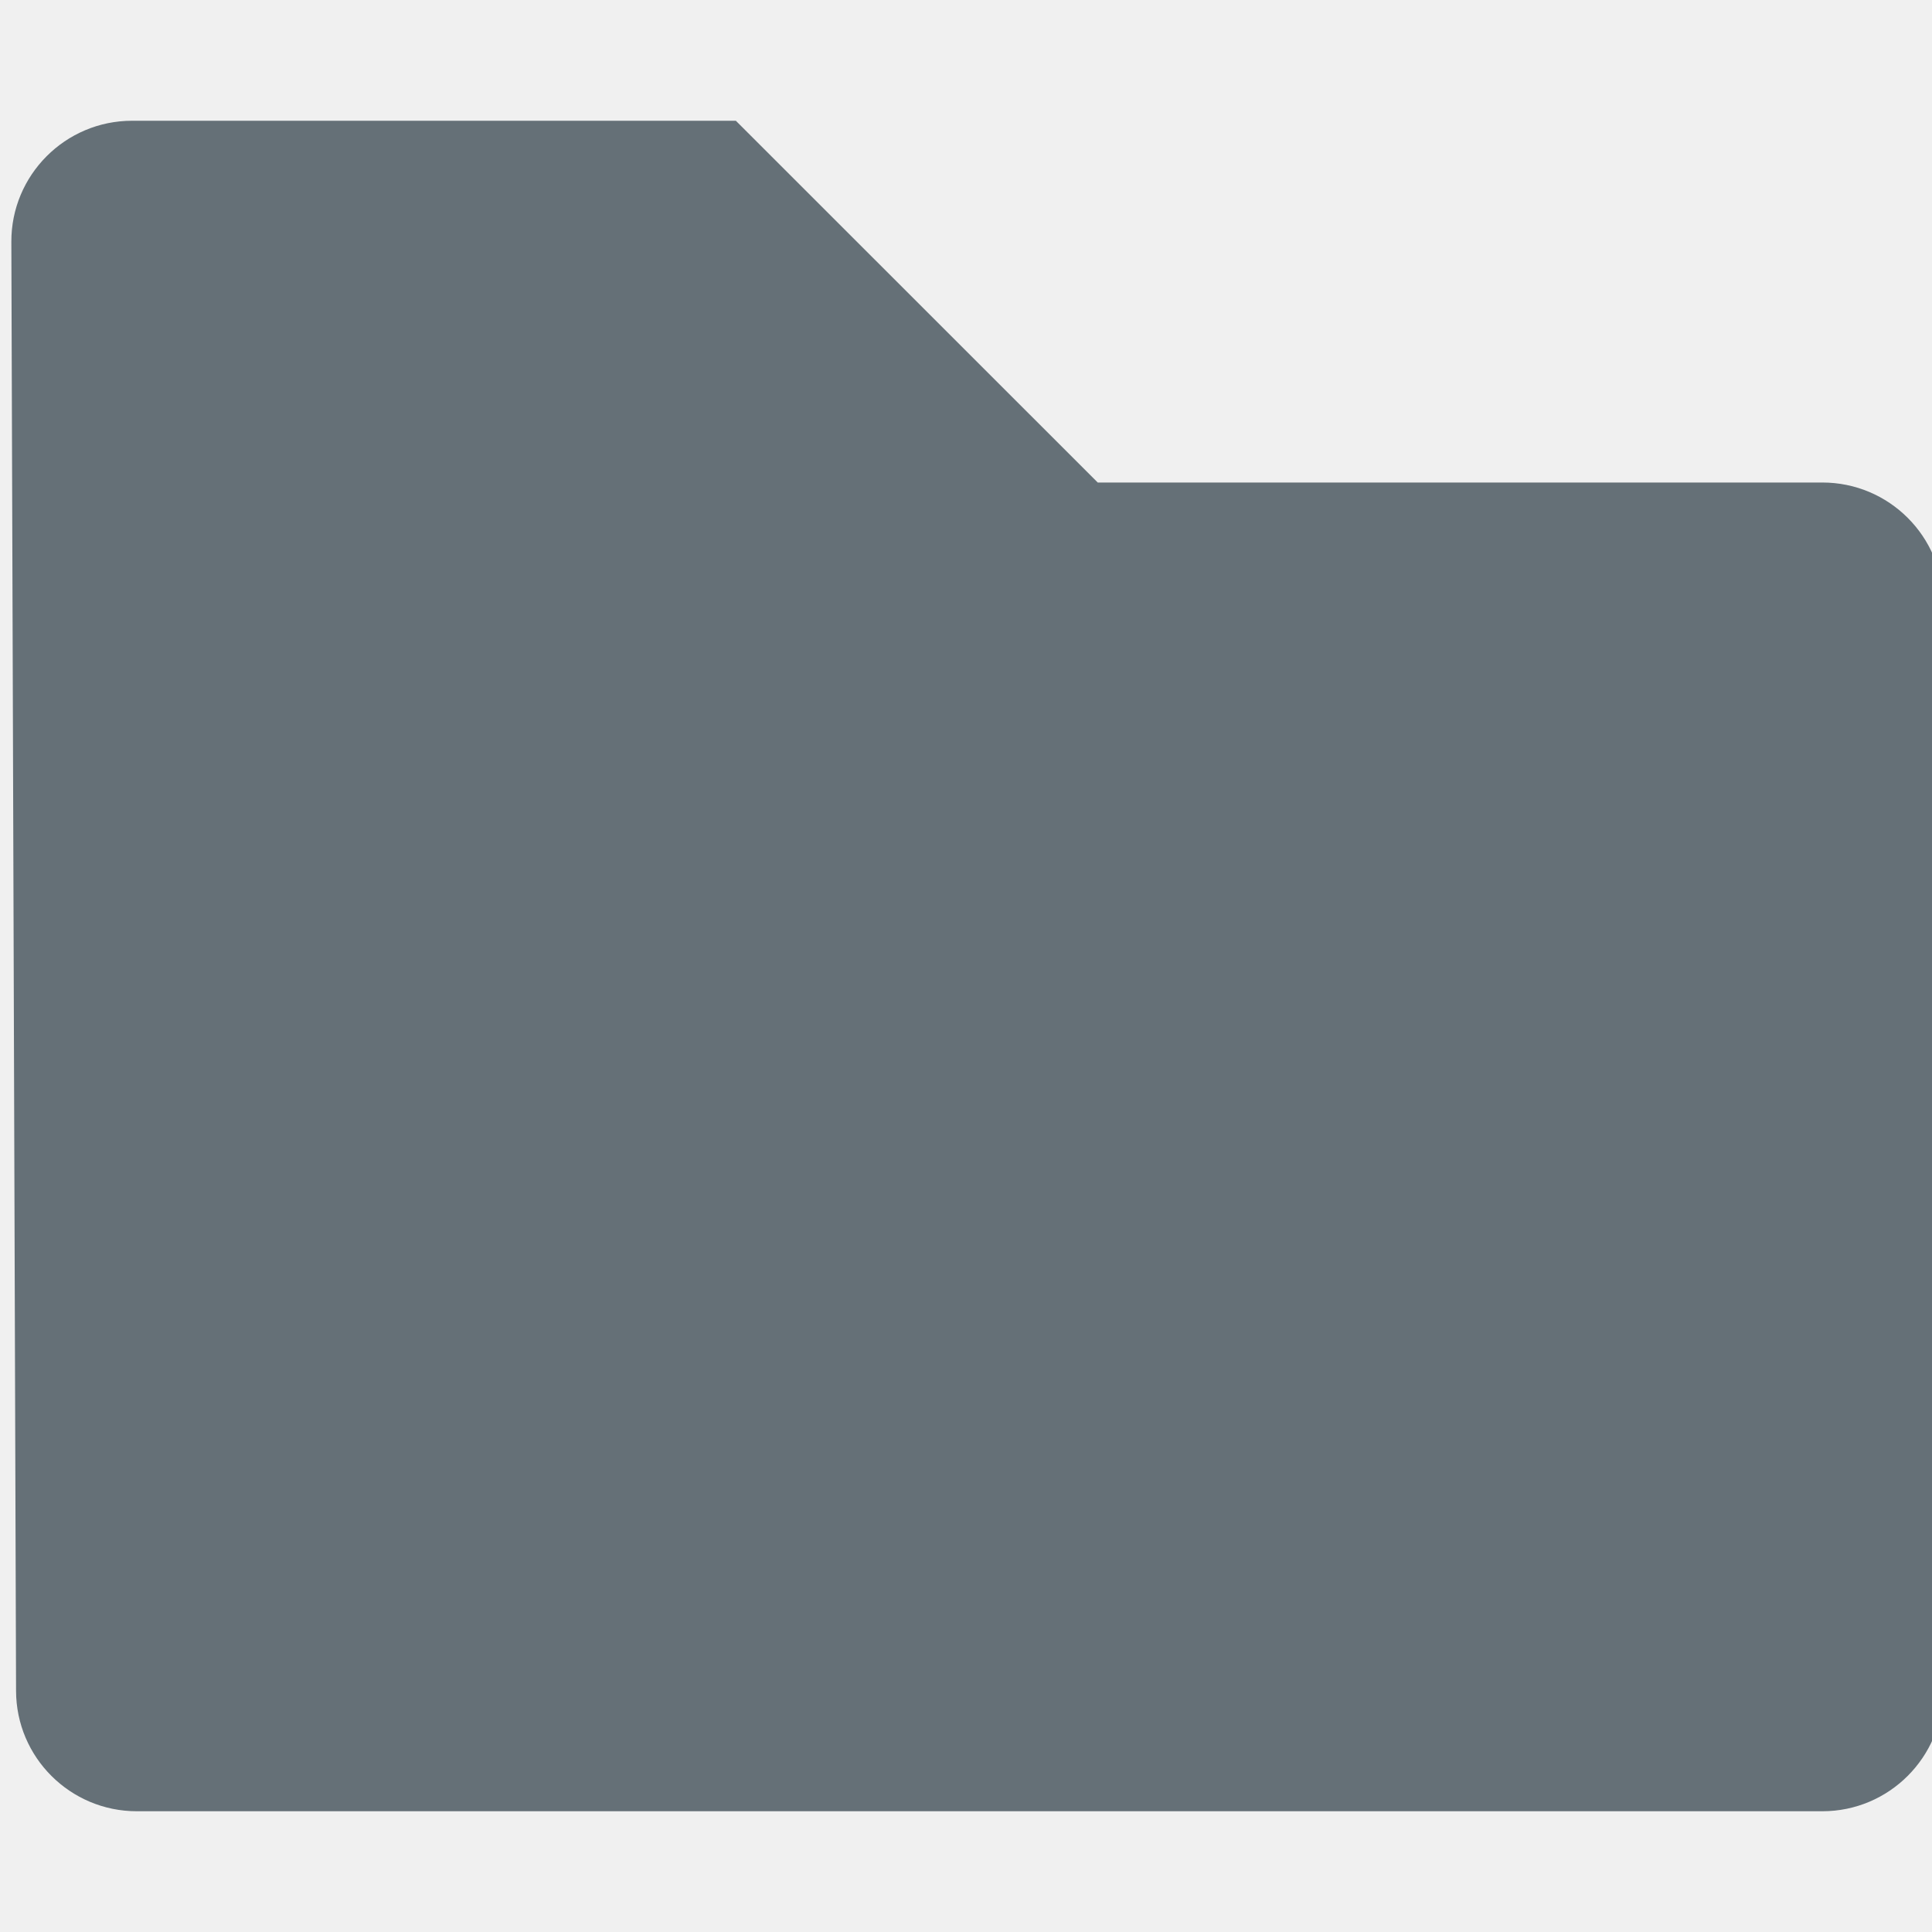
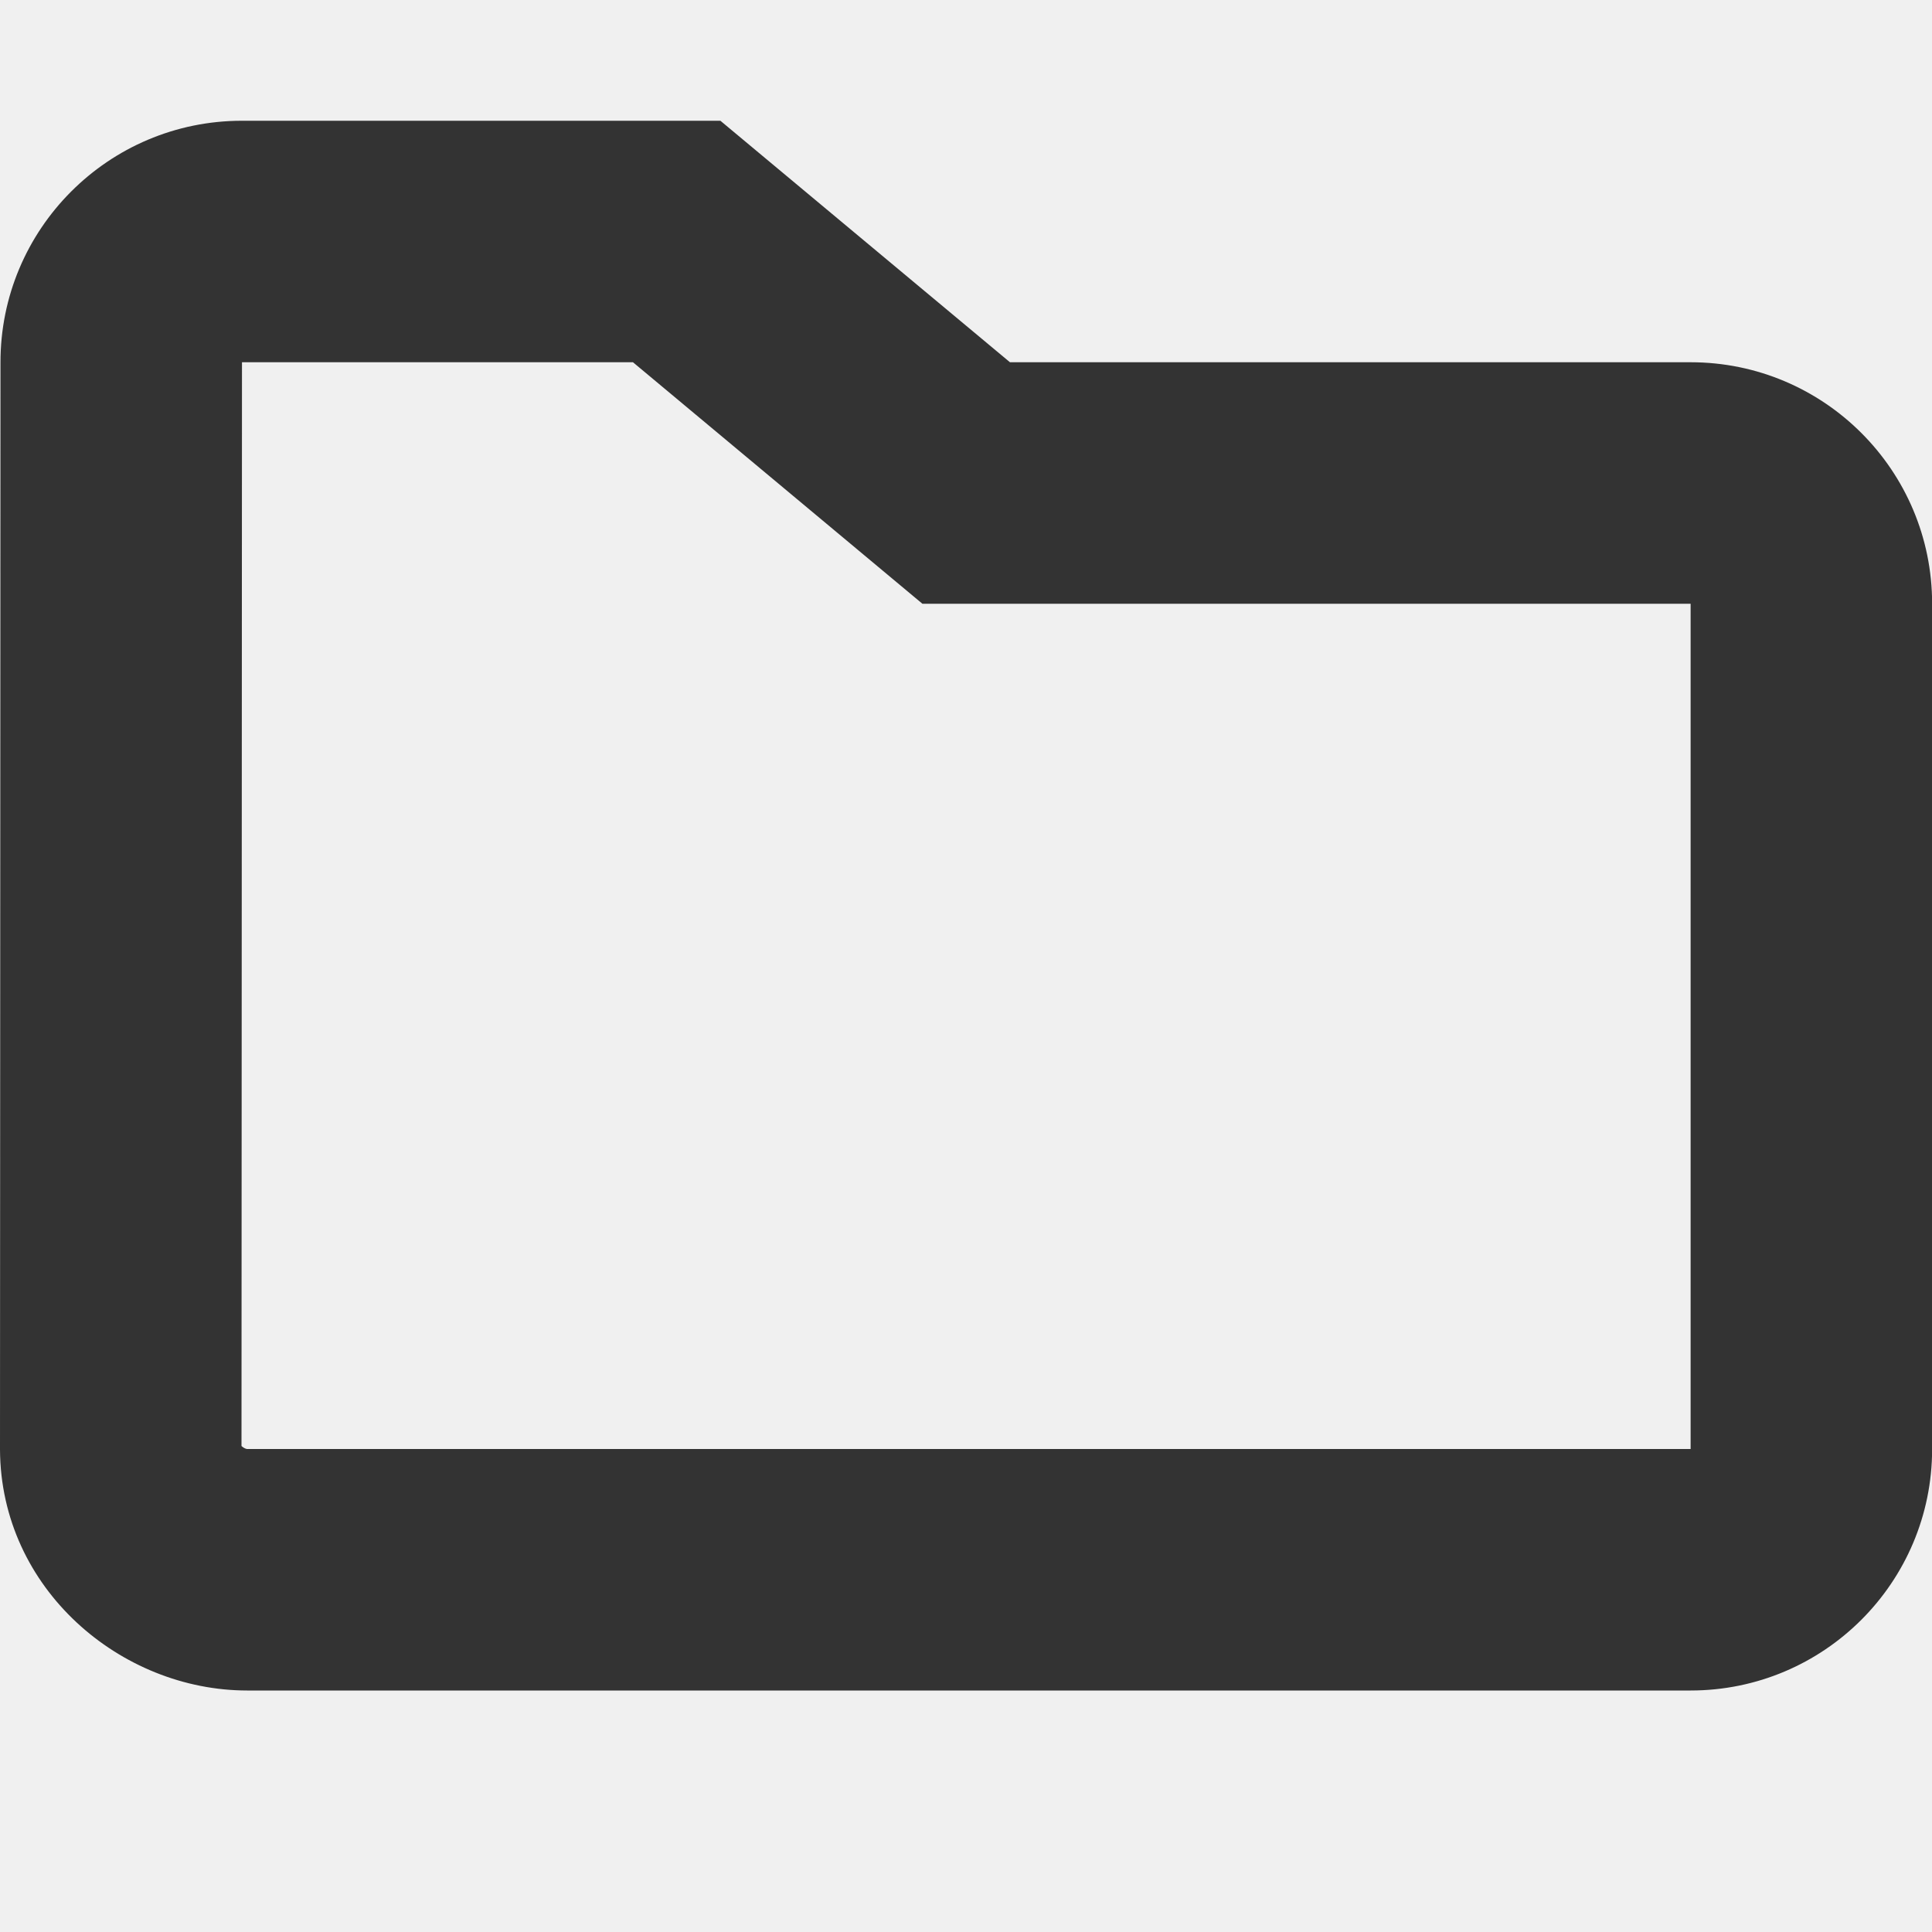
<svg xmlns="http://www.w3.org/2000/svg" width="16" height="16" viewBox="0 0 16 16" fill="none">
-   <path fill-rule="evenodd" clip-rule="evenodd" d="M6.094 1L1.094 1C0.541 1 0.092 1.45 0.094 2.003L0.133 14.003C0.134 14.554 0.582 15 1.133 15H15.092C15.644 15 16.092 14.552 16.092 14V4.996C16.092 4.443 15.644 3.996 15.092 3.996H9.091L6.094 1Z" fill="#657077" />
+   <g clip-path="url(#clip0_26566_87235)">
+     <path fill-rule="evenodd" clip-rule="evenodd" d="M0.004 3.005C0.001 1.899 0.897 1 2.004 1H5.966L8.364 3H14.001C15.105 3 16.001 3.895 16.001 5V12C16.001 13.105 15.105 14 14.001 14H2.047C1.001 14 0.005 13.159 7.56979e-06 12.004L0 12L0.004 3.005ZM5.242 3H2.004L2.004 3.004L2 11.975L2.003 11.978C2.011 11.985 2.021 11.992 2.031 11.996C2.04 12 2.047 12 2.047 12H14.001V5H7.639L5.242 3Z" fill="#333333" />
+   </g>
+   <defs>
+     <clipPath id="clip0_26566_87235">
+       <rect width="16" height="16" fill="white" />
+     </clipPath>
+   </defs>
</svg>
